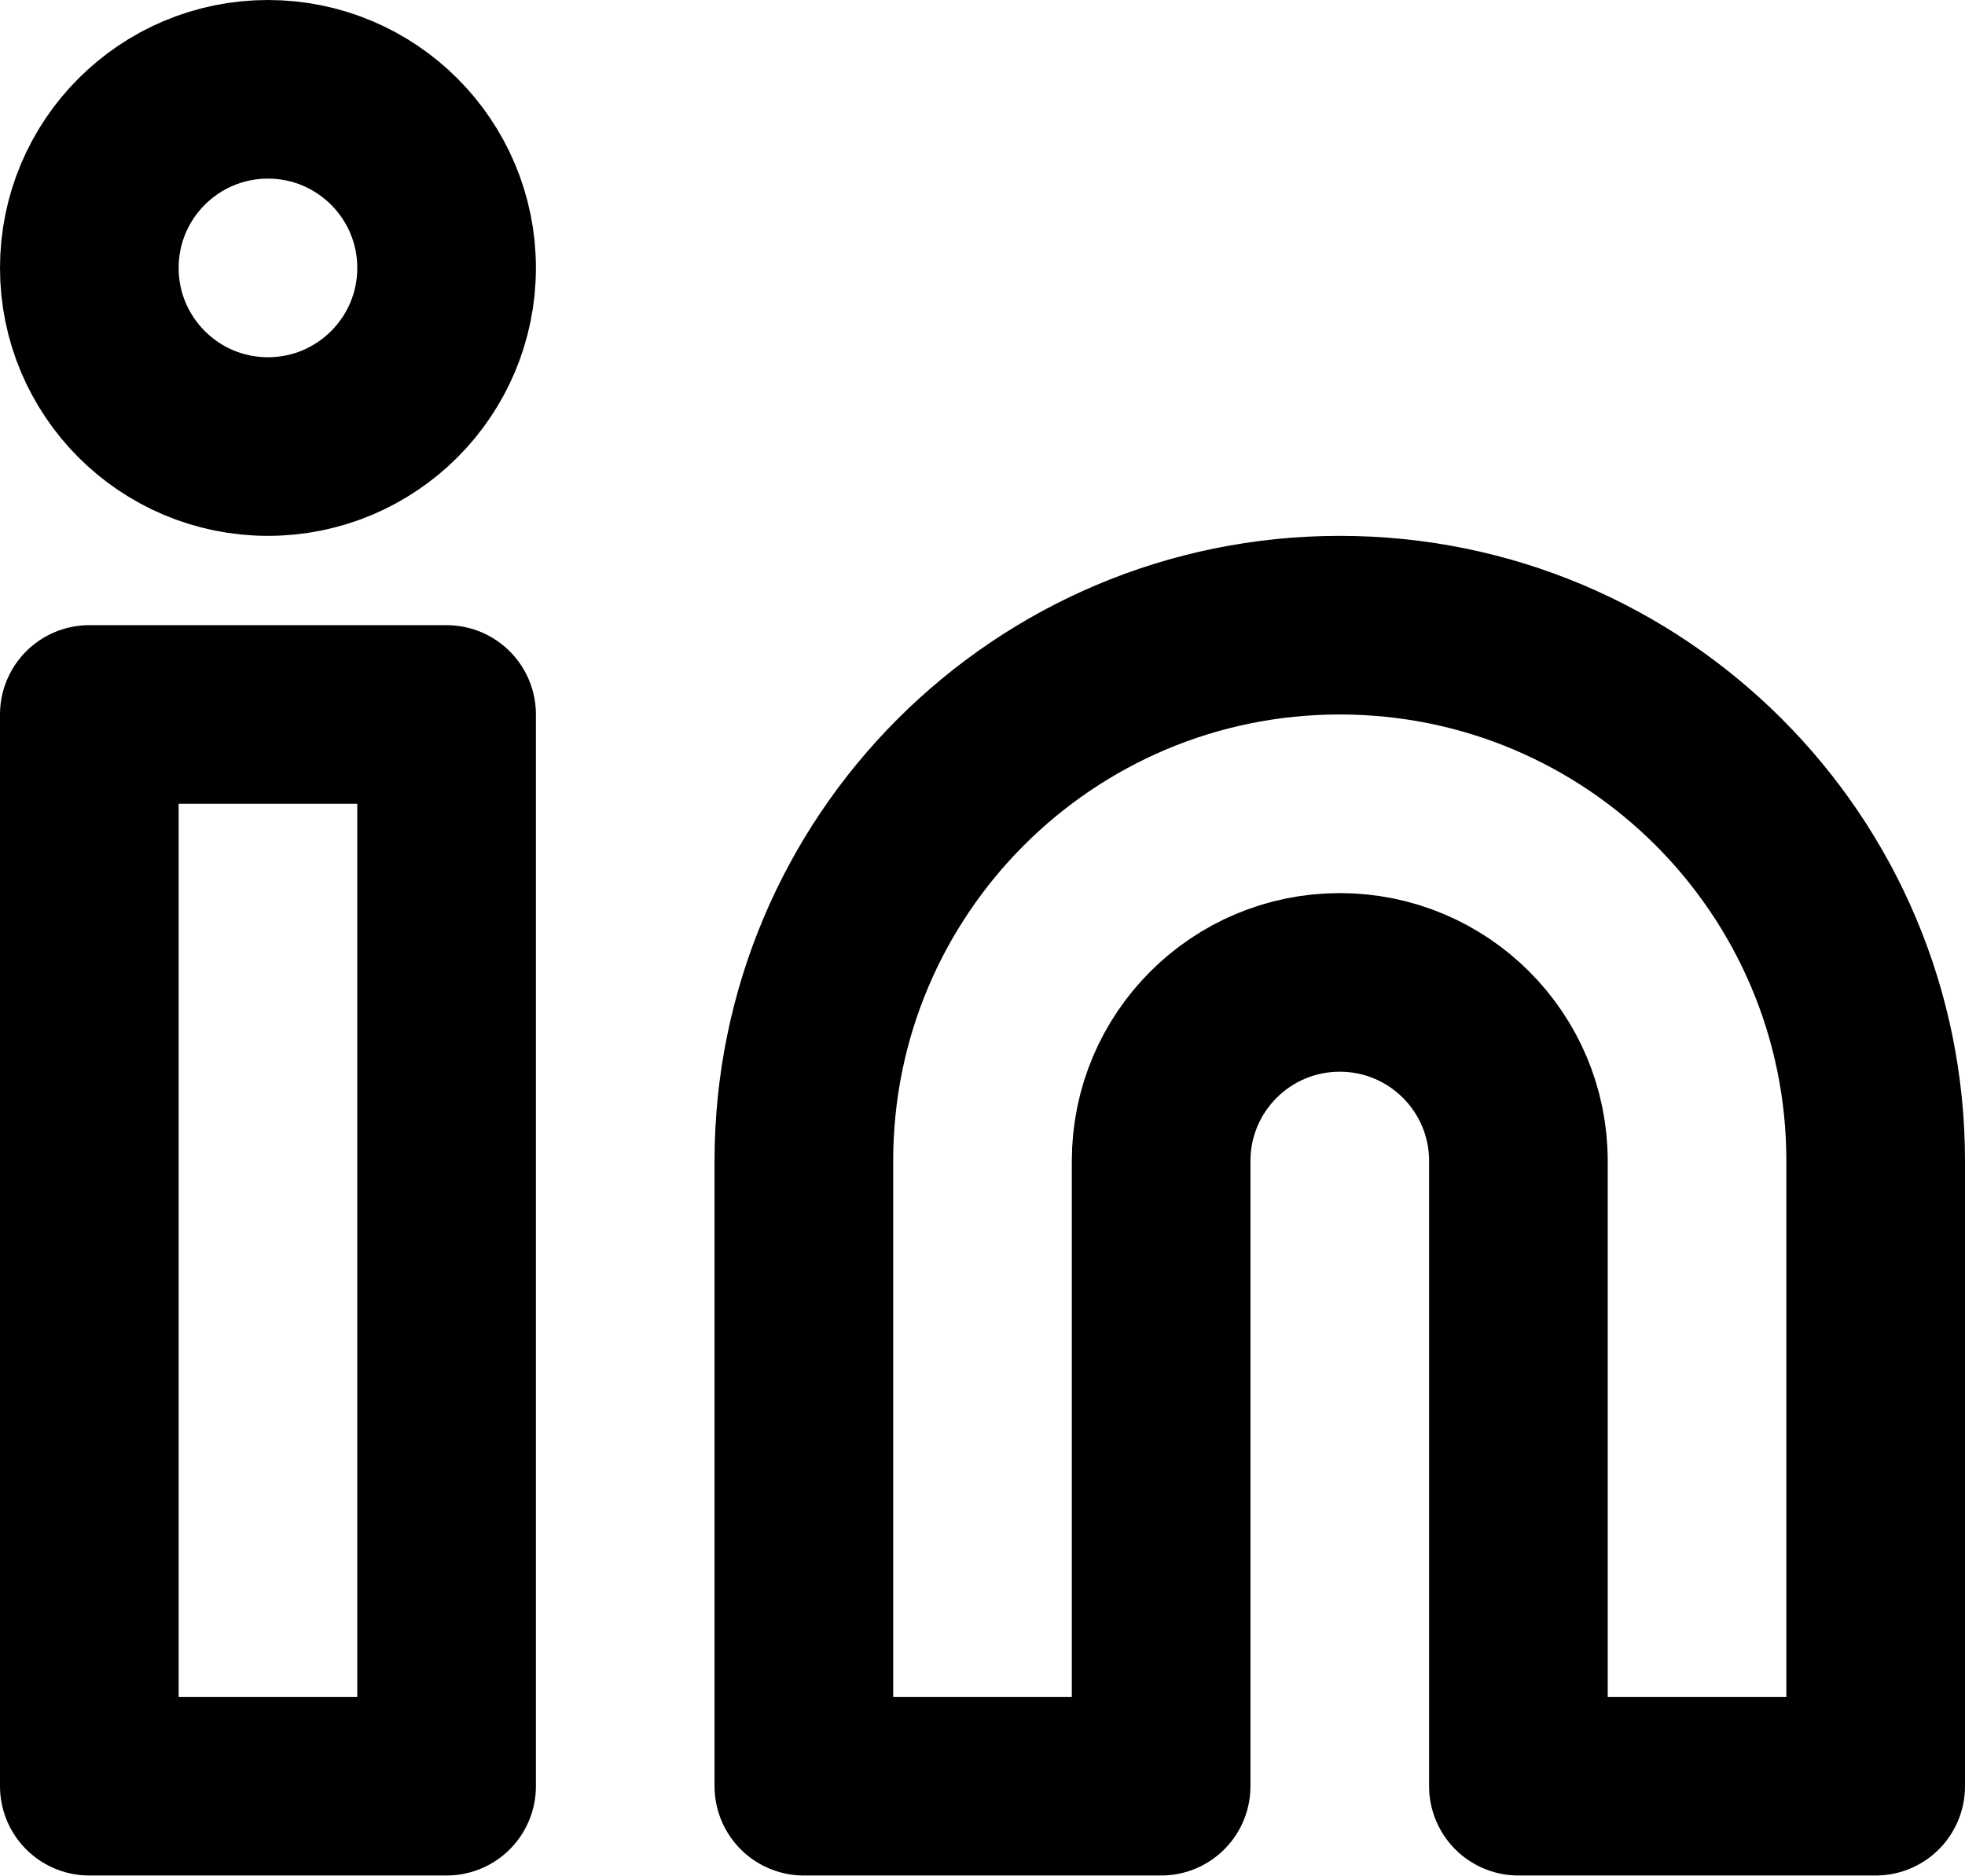
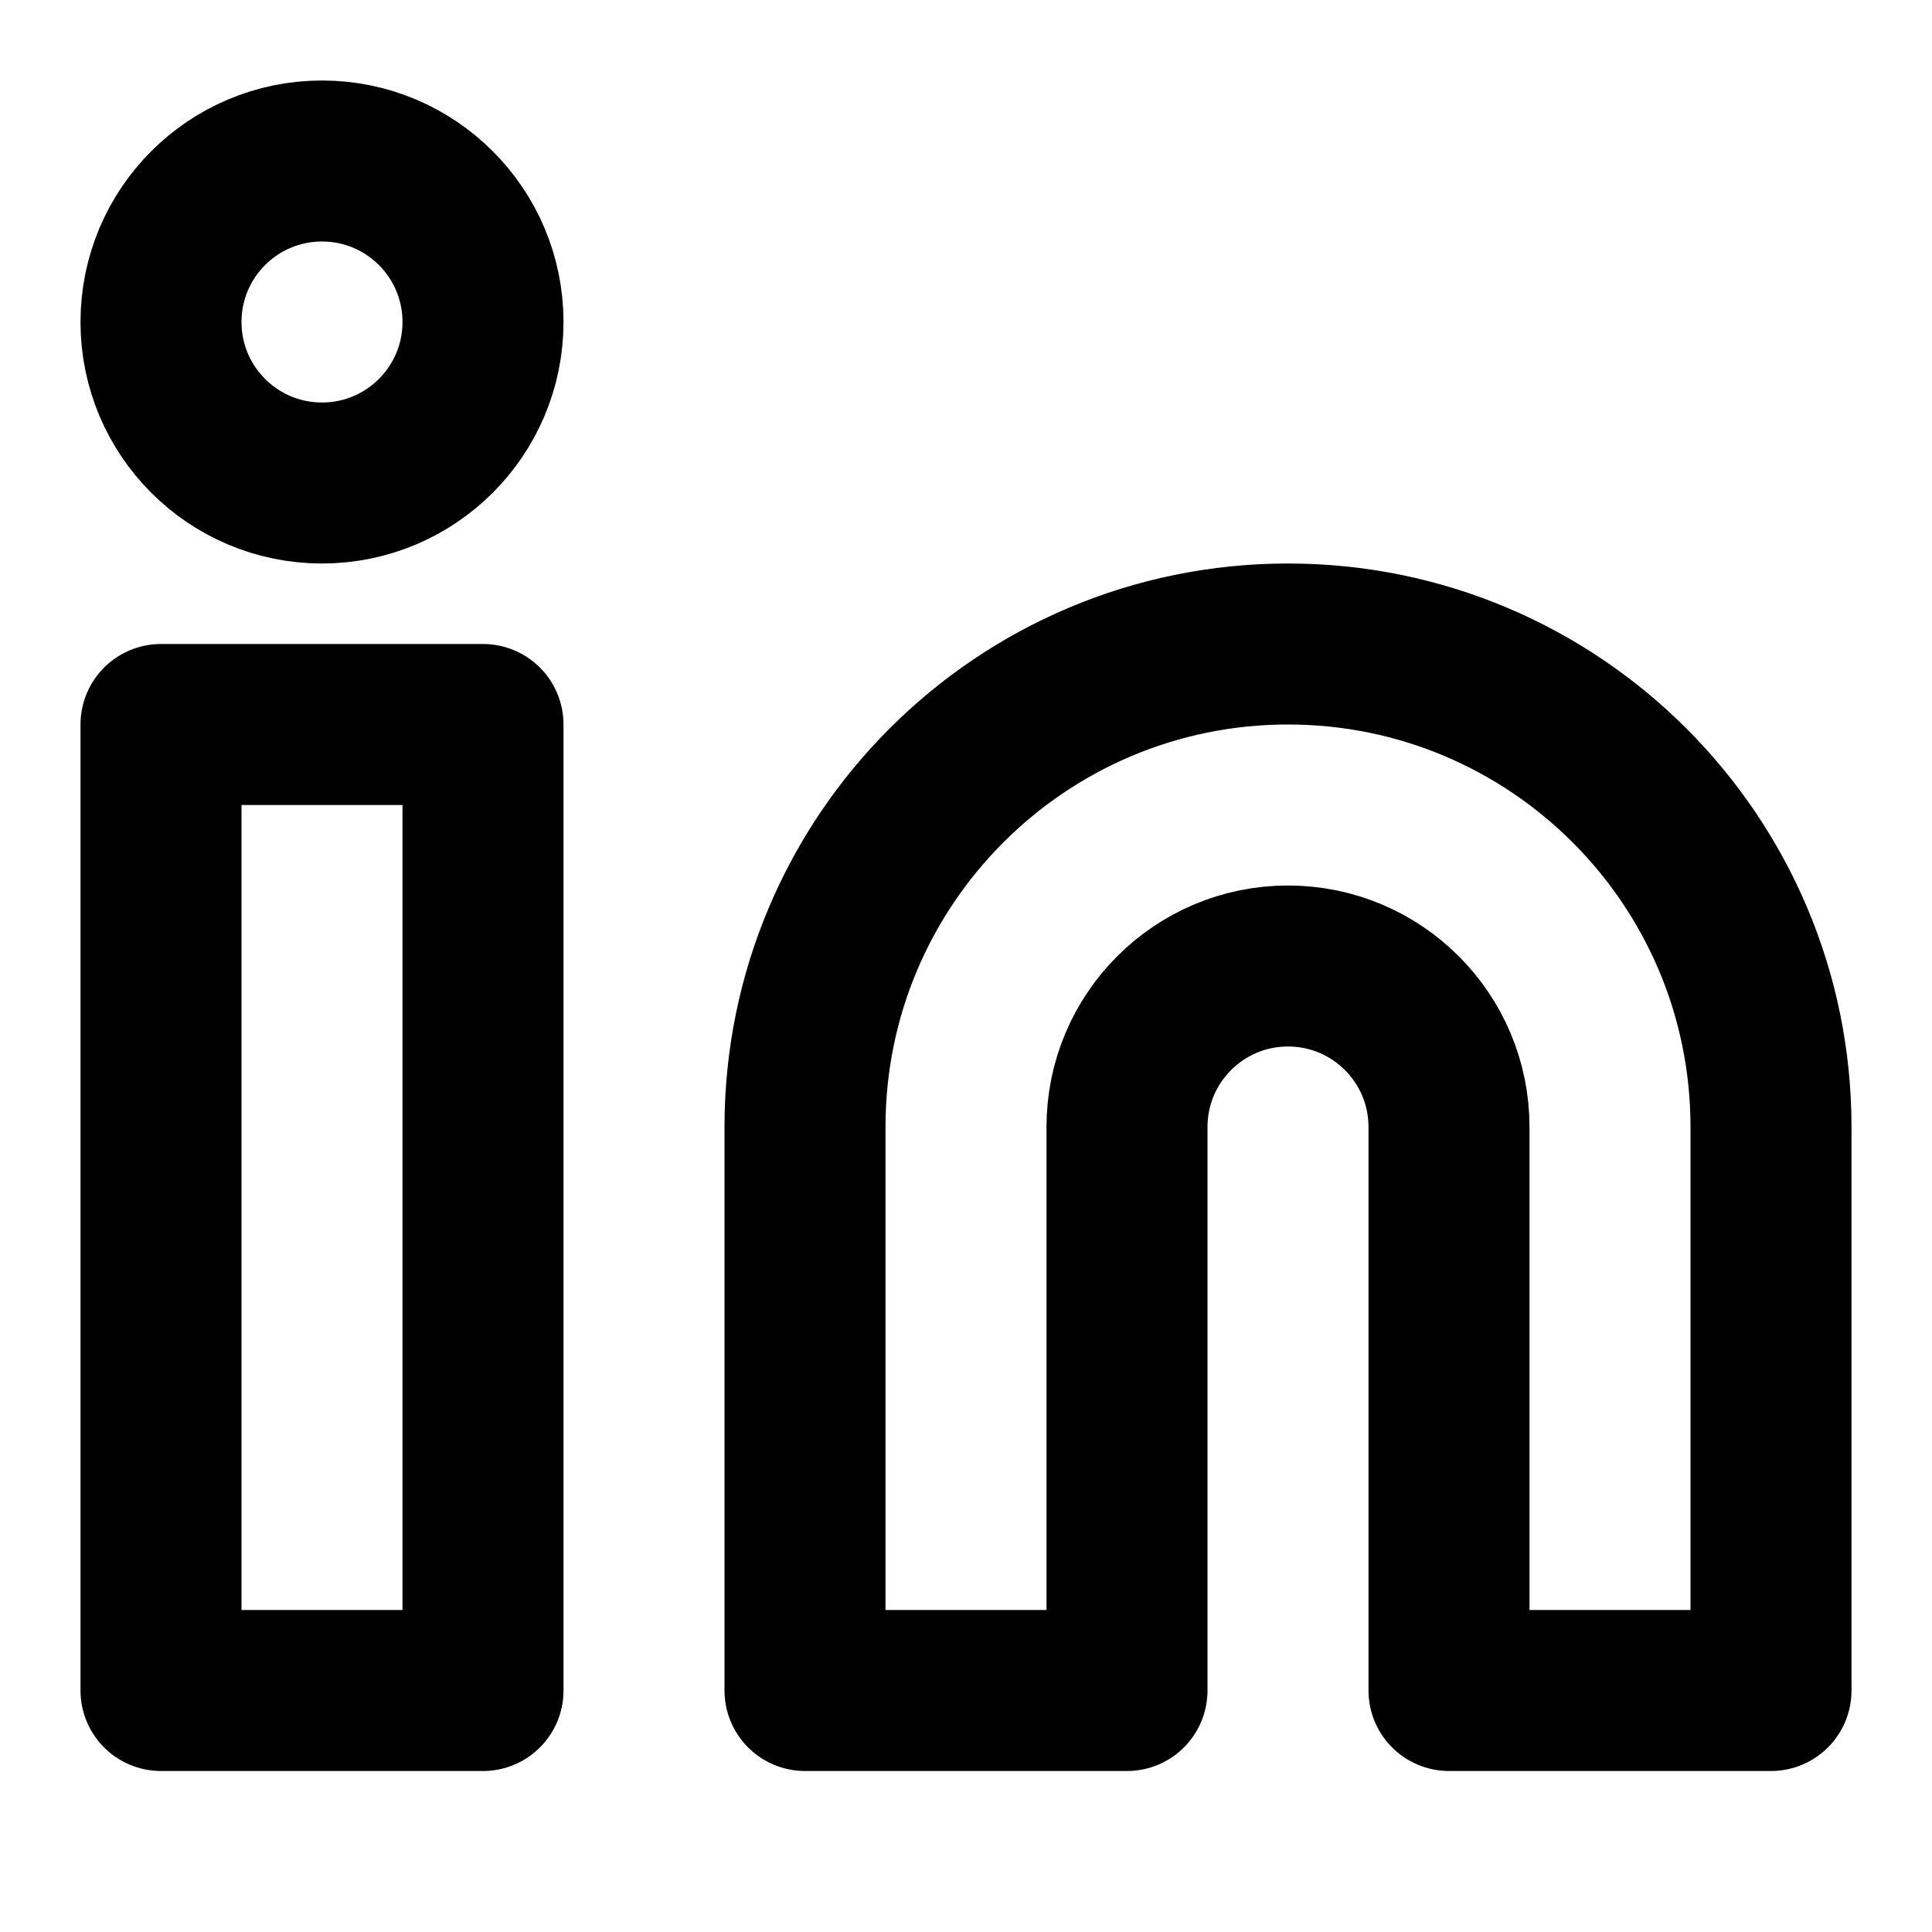
- <svg xmlns="http://www.w3.org/2000/svg" width="22" height="21" viewBox="0 0 22 21">
-   <g fill="none" fill-rule="evenodd" stroke="#000" stroke-linecap="round" stroke-linejoin="round" stroke-width="2" transform="translate(1 1)">
-     <path d="M14,6 C17.314,6 20,8.686 20,12 L20,19 L16,19 L16,12 C16,10.895 15.105,10 14,10 C12.895,10 12,10.895 12,12 L12,19 L8,19 L8,12 C8,8.686 10.686,6 14,6 Z" />
-     <rect width="4" height="12" y="7" />
-     <circle cx="2" cy="2" r="2" />
-   </g>
+ <svg xmlns="http://www.w3.org/2000/svg" width="24" height="24" viewBox="0 0 24 24" fill="none" stroke="currentColor" stroke-width="2" stroke-linecap="round" stroke-linejoin="round" class="feather feather-linkedin">
+   <path d="M16 8a6 6 0 0 1 6 6v7h-4v-7a2 2 0 0 0-2-2 2 2 0 0 0-2 2v7h-4v-7a6 6 0 0 1 6-6z" />
+   <rect x="2" y="9" width="4" height="12" />
+   <circle cx="4" cy="4" r="2" />
</svg>
